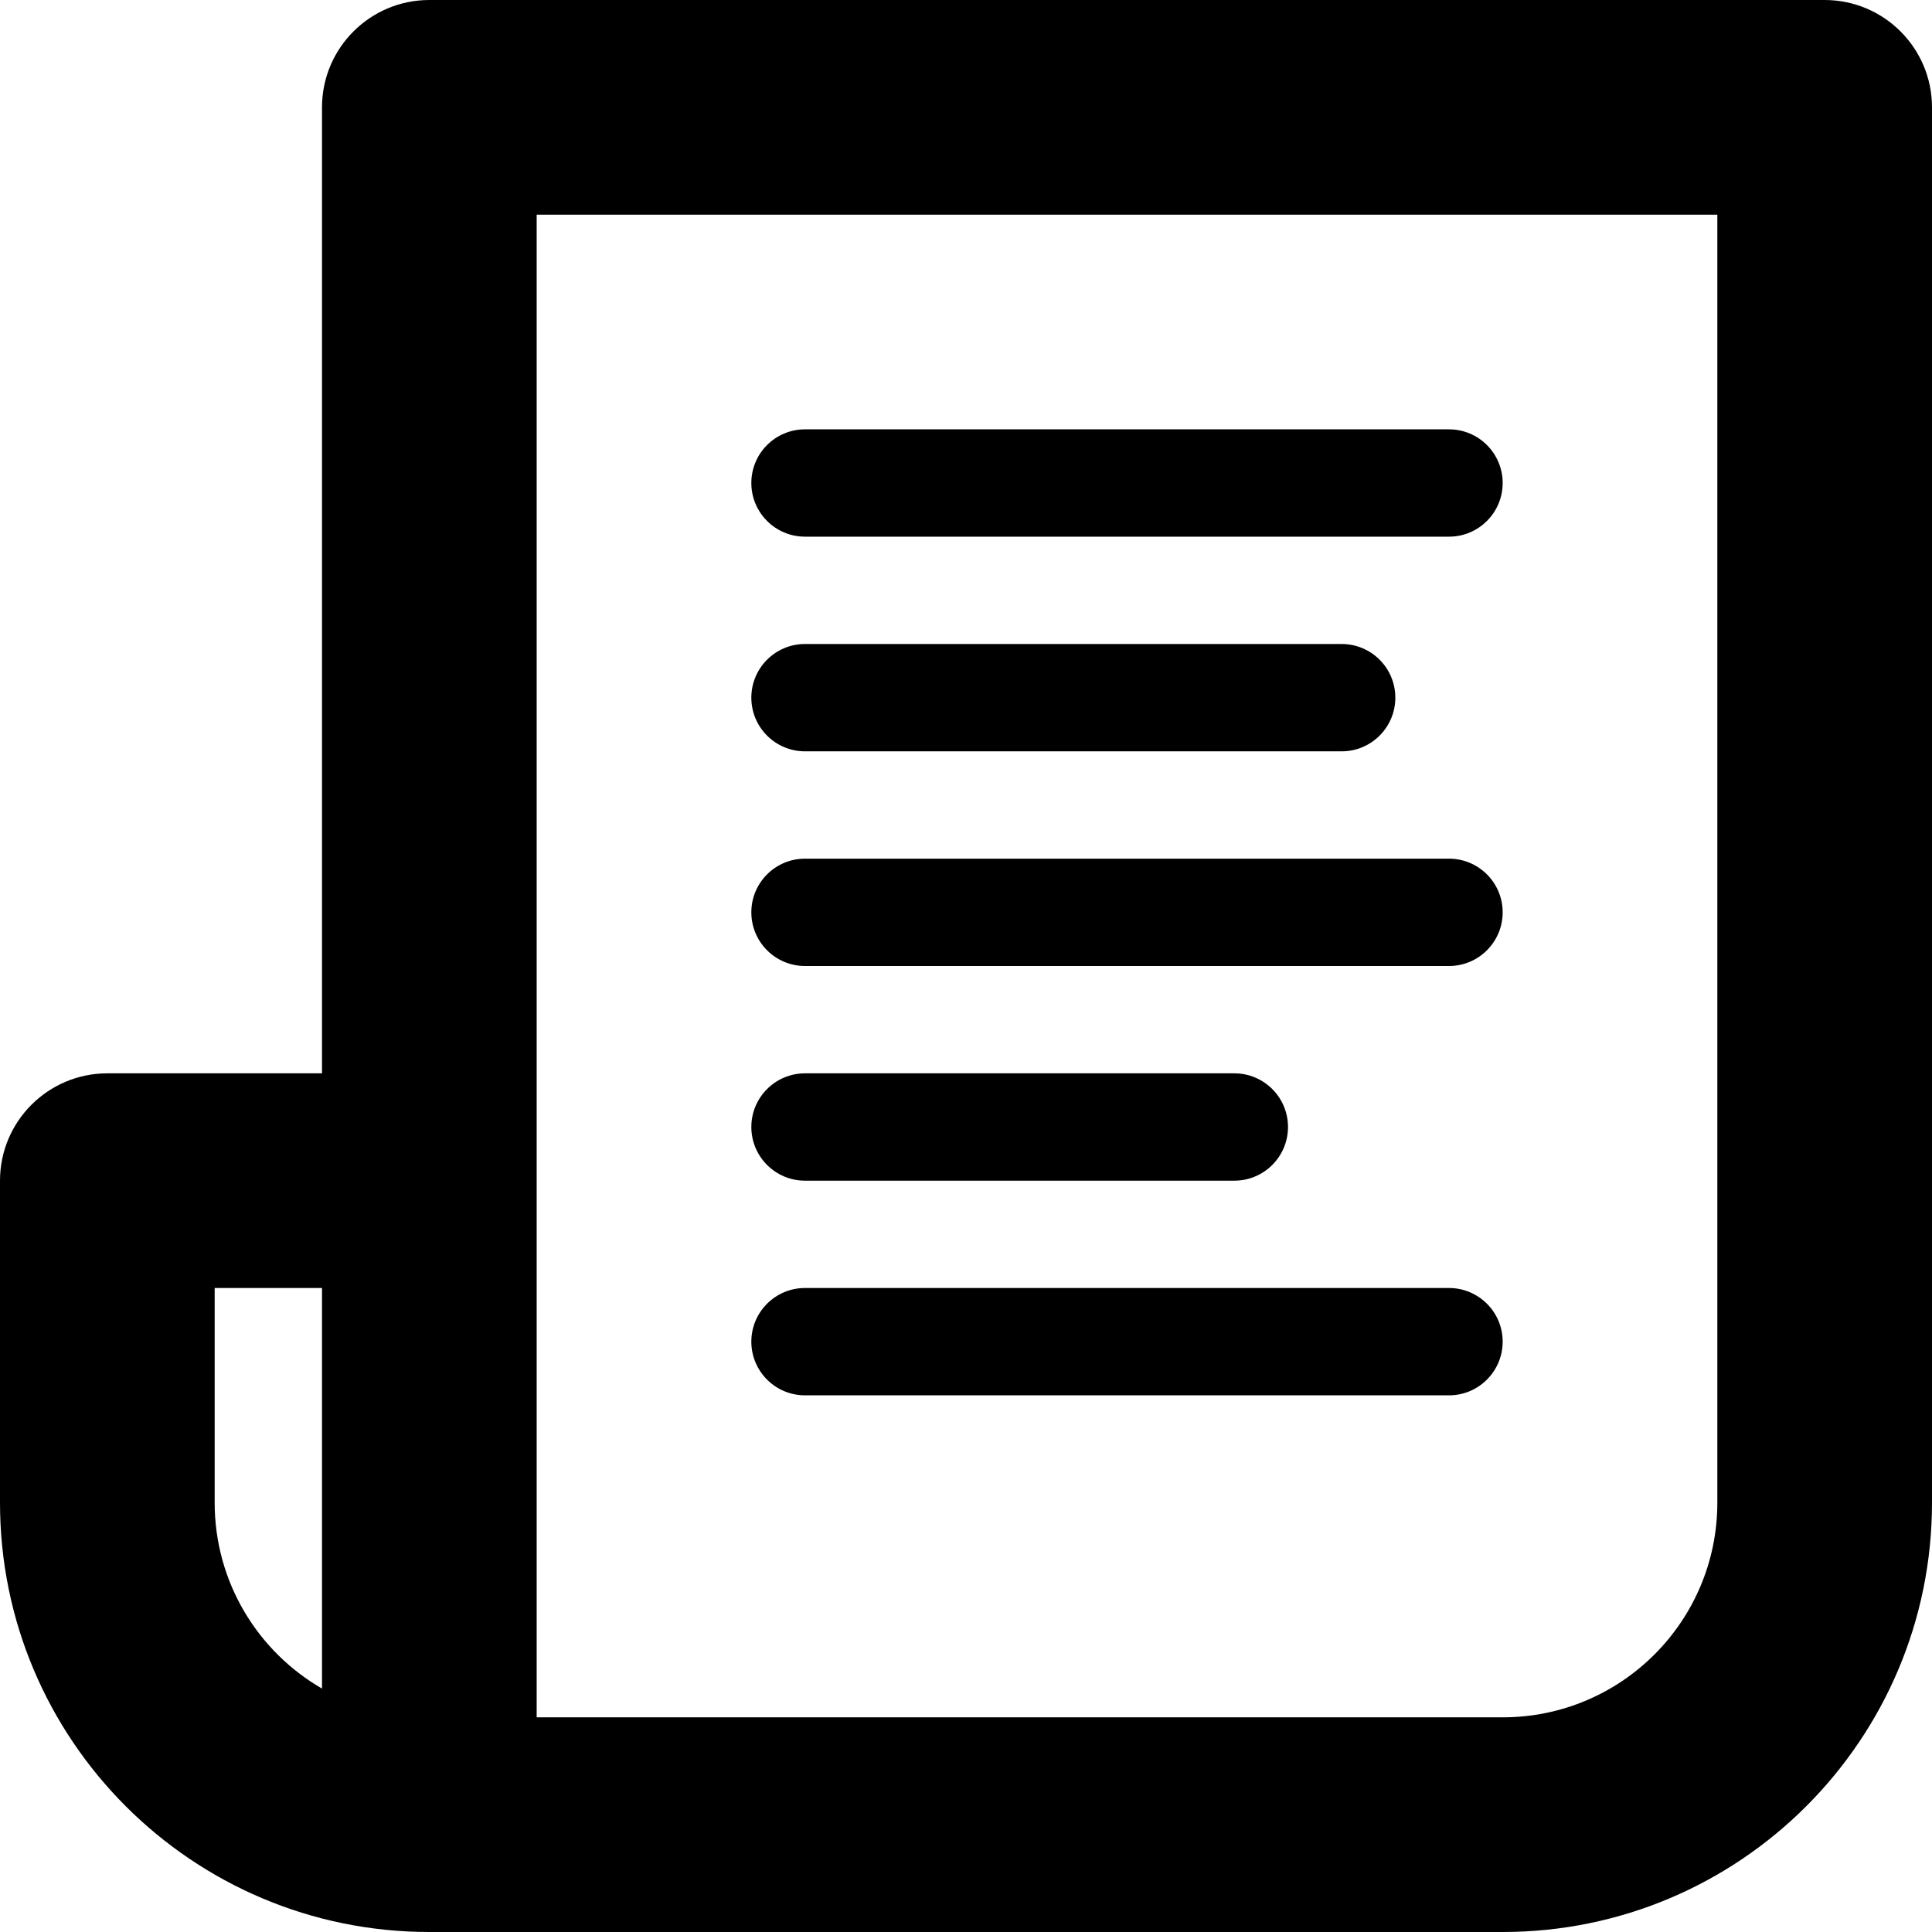
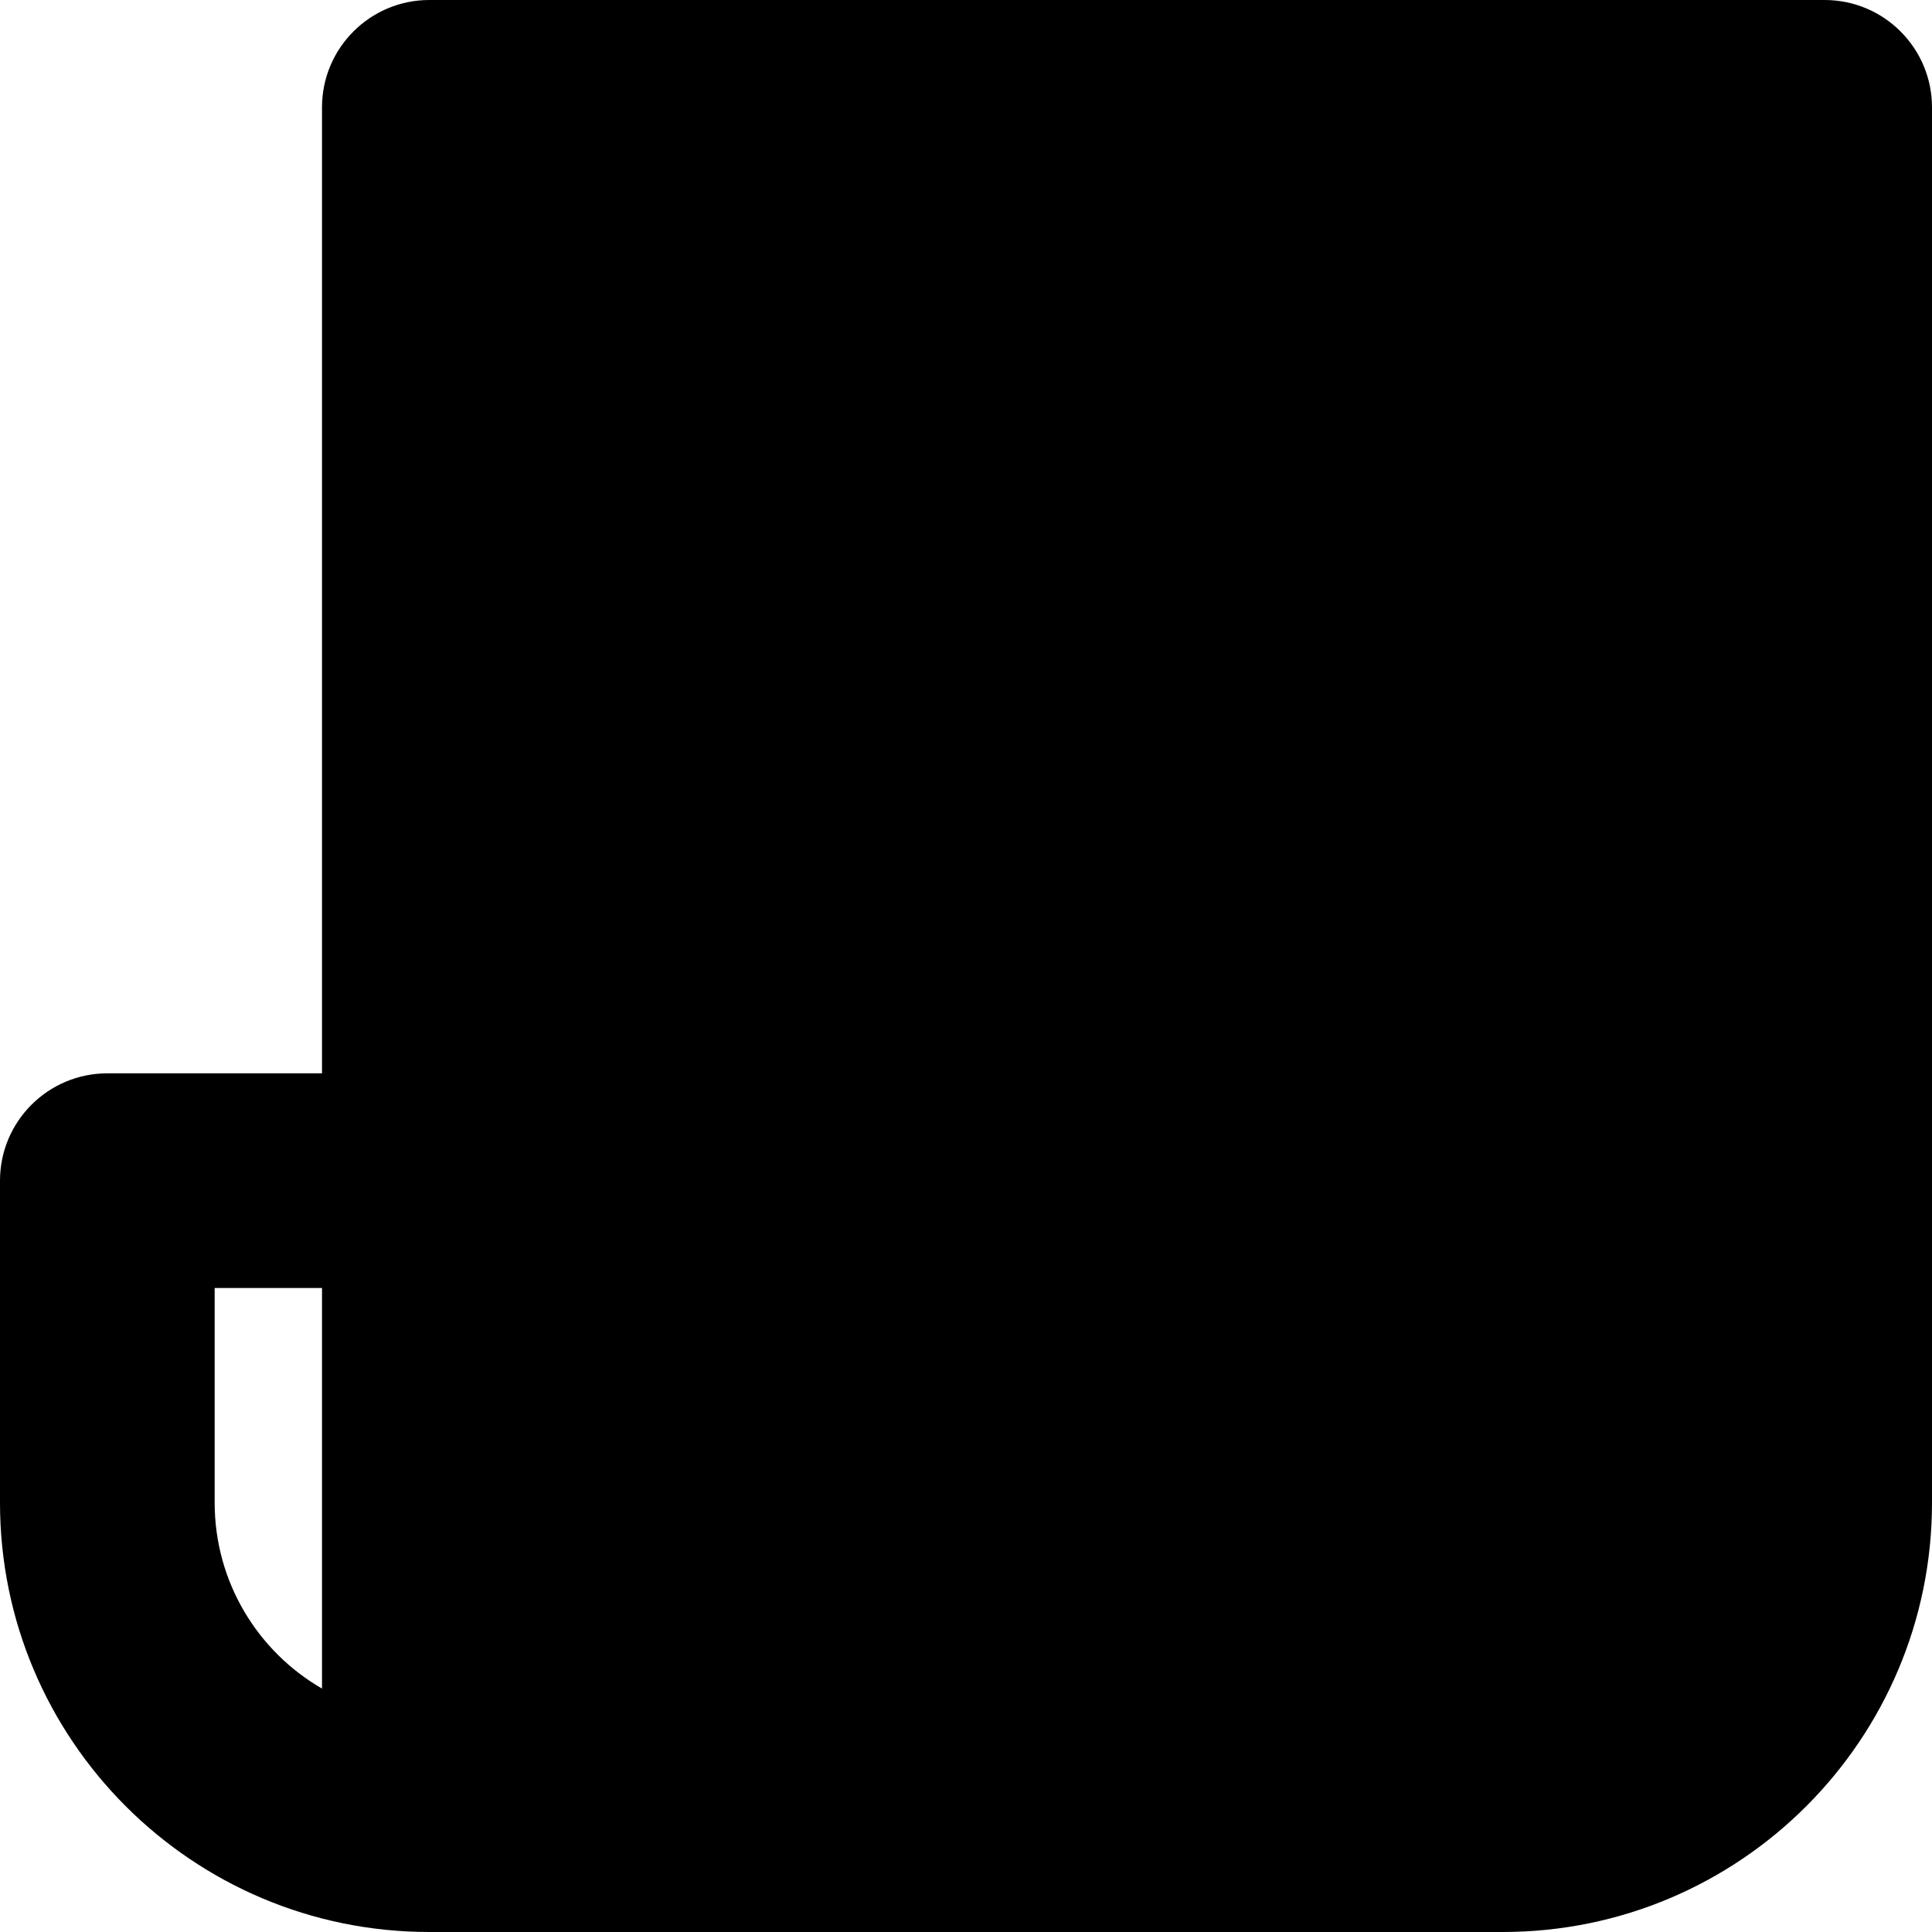
<svg xmlns="http://www.w3.org/2000/svg" width="18" height="18" viewBox="0 0 18 18" fill="none">
-   <path fill-rule="evenodd" clip-rule="evenodd" d="M3 1C3 0.448 3.448 0 4 0H17C17.552 0 18 0.448 18 1V14C18 16.209 16.209 18 14 18H4C1.791 18 0 16.209 0 14V11C0 10.448 0.448 10 1 10H3V1ZM3 12H2V14C2 14.74 2.402 15.387 3 15.732V12ZM5 16V2H16V14C16 15.105 15.105 16 14 16H5Z" fill="currentColor" />
-   <path fill-rule="evenodd" clip-rule="evenodd" d="M7 4.5C7 4.224 7.224 4 7.5 4H13.5C13.776 4 14 4.224 14 4.5C14 4.776 13.776 5 13.5 5H7.5C7.224 5 7 4.776 7 4.5Z" fill="currentColor" />
-   <path fill-rule="evenodd" clip-rule="evenodd" d="M7 6.5C7 6.224 7.224 6 7.5 6H12.5C12.776 6 13 6.224 13 6.5C13 6.776 12.776 7 12.5 7H7.5C7.224 7 7 6.776 7 6.5Z" fill="currentColor" />
-   <path fill-rule="evenodd" clip-rule="evenodd" d="M7 8.5C7 8.224 7.224 8 7.5 8H13.5C13.776 8 14 8.224 14 8.5C14 8.776 13.776 9 13.5 9H7.5C7.224 9 7 8.776 7 8.5Z" fill="currentColor" />
-   <path fill-rule="evenodd" clip-rule="evenodd" d="M7 10.5C7 10.224 7.224 10 7.5 10H11.5C11.776 10 12 10.224 12 10.5C12 10.776 11.776 11 11.5 11H7.5C7.224 11 7 10.776 7 10.5Z" fill="currentColor" />
-   <path fill-rule="evenodd" clip-rule="evenodd" d="M7 12.5C7 12.224 7.224 12 7.5 12H13.5C13.776 12 14 12.224 14 12.5C14 12.776 13.776 13 13.5 13H7.5C7.224 13 7 12.776 7 12.5Z" fill="currentColor" />
+   <path fillRule="evenodd" clipRule="evenodd" d="M3 1C3 0.448 3.448 0 4 0H17C17.552 0 18 0.448 18 1V14C18 16.209 16.209 18 14 18H4C1.791 18 0 16.209 0 14V11C0 10.448 0.448 10 1 10H3V1ZM3 12H2V14C2 14.74 2.402 15.387 3 15.732V12ZM5 16V2H16V14C16 15.105 15.105 16 14 16H5Z" fill="currentColor" />
+   <path fillRule="evenodd" clipRule="evenodd" d="M7 4.5C7 4.224 7.224 4 7.5 4H13.5C13.776 4 14 4.224 14 4.5C14 4.776 13.776 5 13.5 5H7.5C7.224 5 7 4.776 7 4.5Z" fill="currentColor" />
+   <path fillRule="evenodd" clipRule="evenodd" d="M7 6.5C7 6.224 7.224 6 7.5 6H12.5C12.776 6 13 6.224 13 6.5C13 6.776 12.776 7 12.5 7H7.5C7.224 7 7 6.776 7 6.5Z" fill="currentColor" />
+   <path fillRule="evenodd" clipRule="evenodd" d="M7 8.5C7 8.224 7.224 8 7.5 8H13.5C13.776 8 14 8.224 14 8.5C14 8.776 13.776 9 13.5 9H7.5C7.224 9 7 8.776 7 8.5Z" fill="currentColor" />
+   <path fillRule="evenodd" clipRule="evenodd" d="M7 10.5C7 10.224 7.224 10 7.5 10H11.5C11.776 10 12 10.224 12 10.5C12 10.776 11.776 11 11.5 11H7.5C7.224 11 7 10.776 7 10.5Z" fill="currentColor" />
+   <path fillRule="evenodd" clipRule="evenodd" d="M7 12.5C7 12.224 7.224 12 7.5 12H13.5C13.776 12 14 12.224 14 12.5C14 12.776 13.776 13 13.5 13H7.5C7.224 13 7 12.776 7 12.5Z" fill="currentColor" />
</svg>
